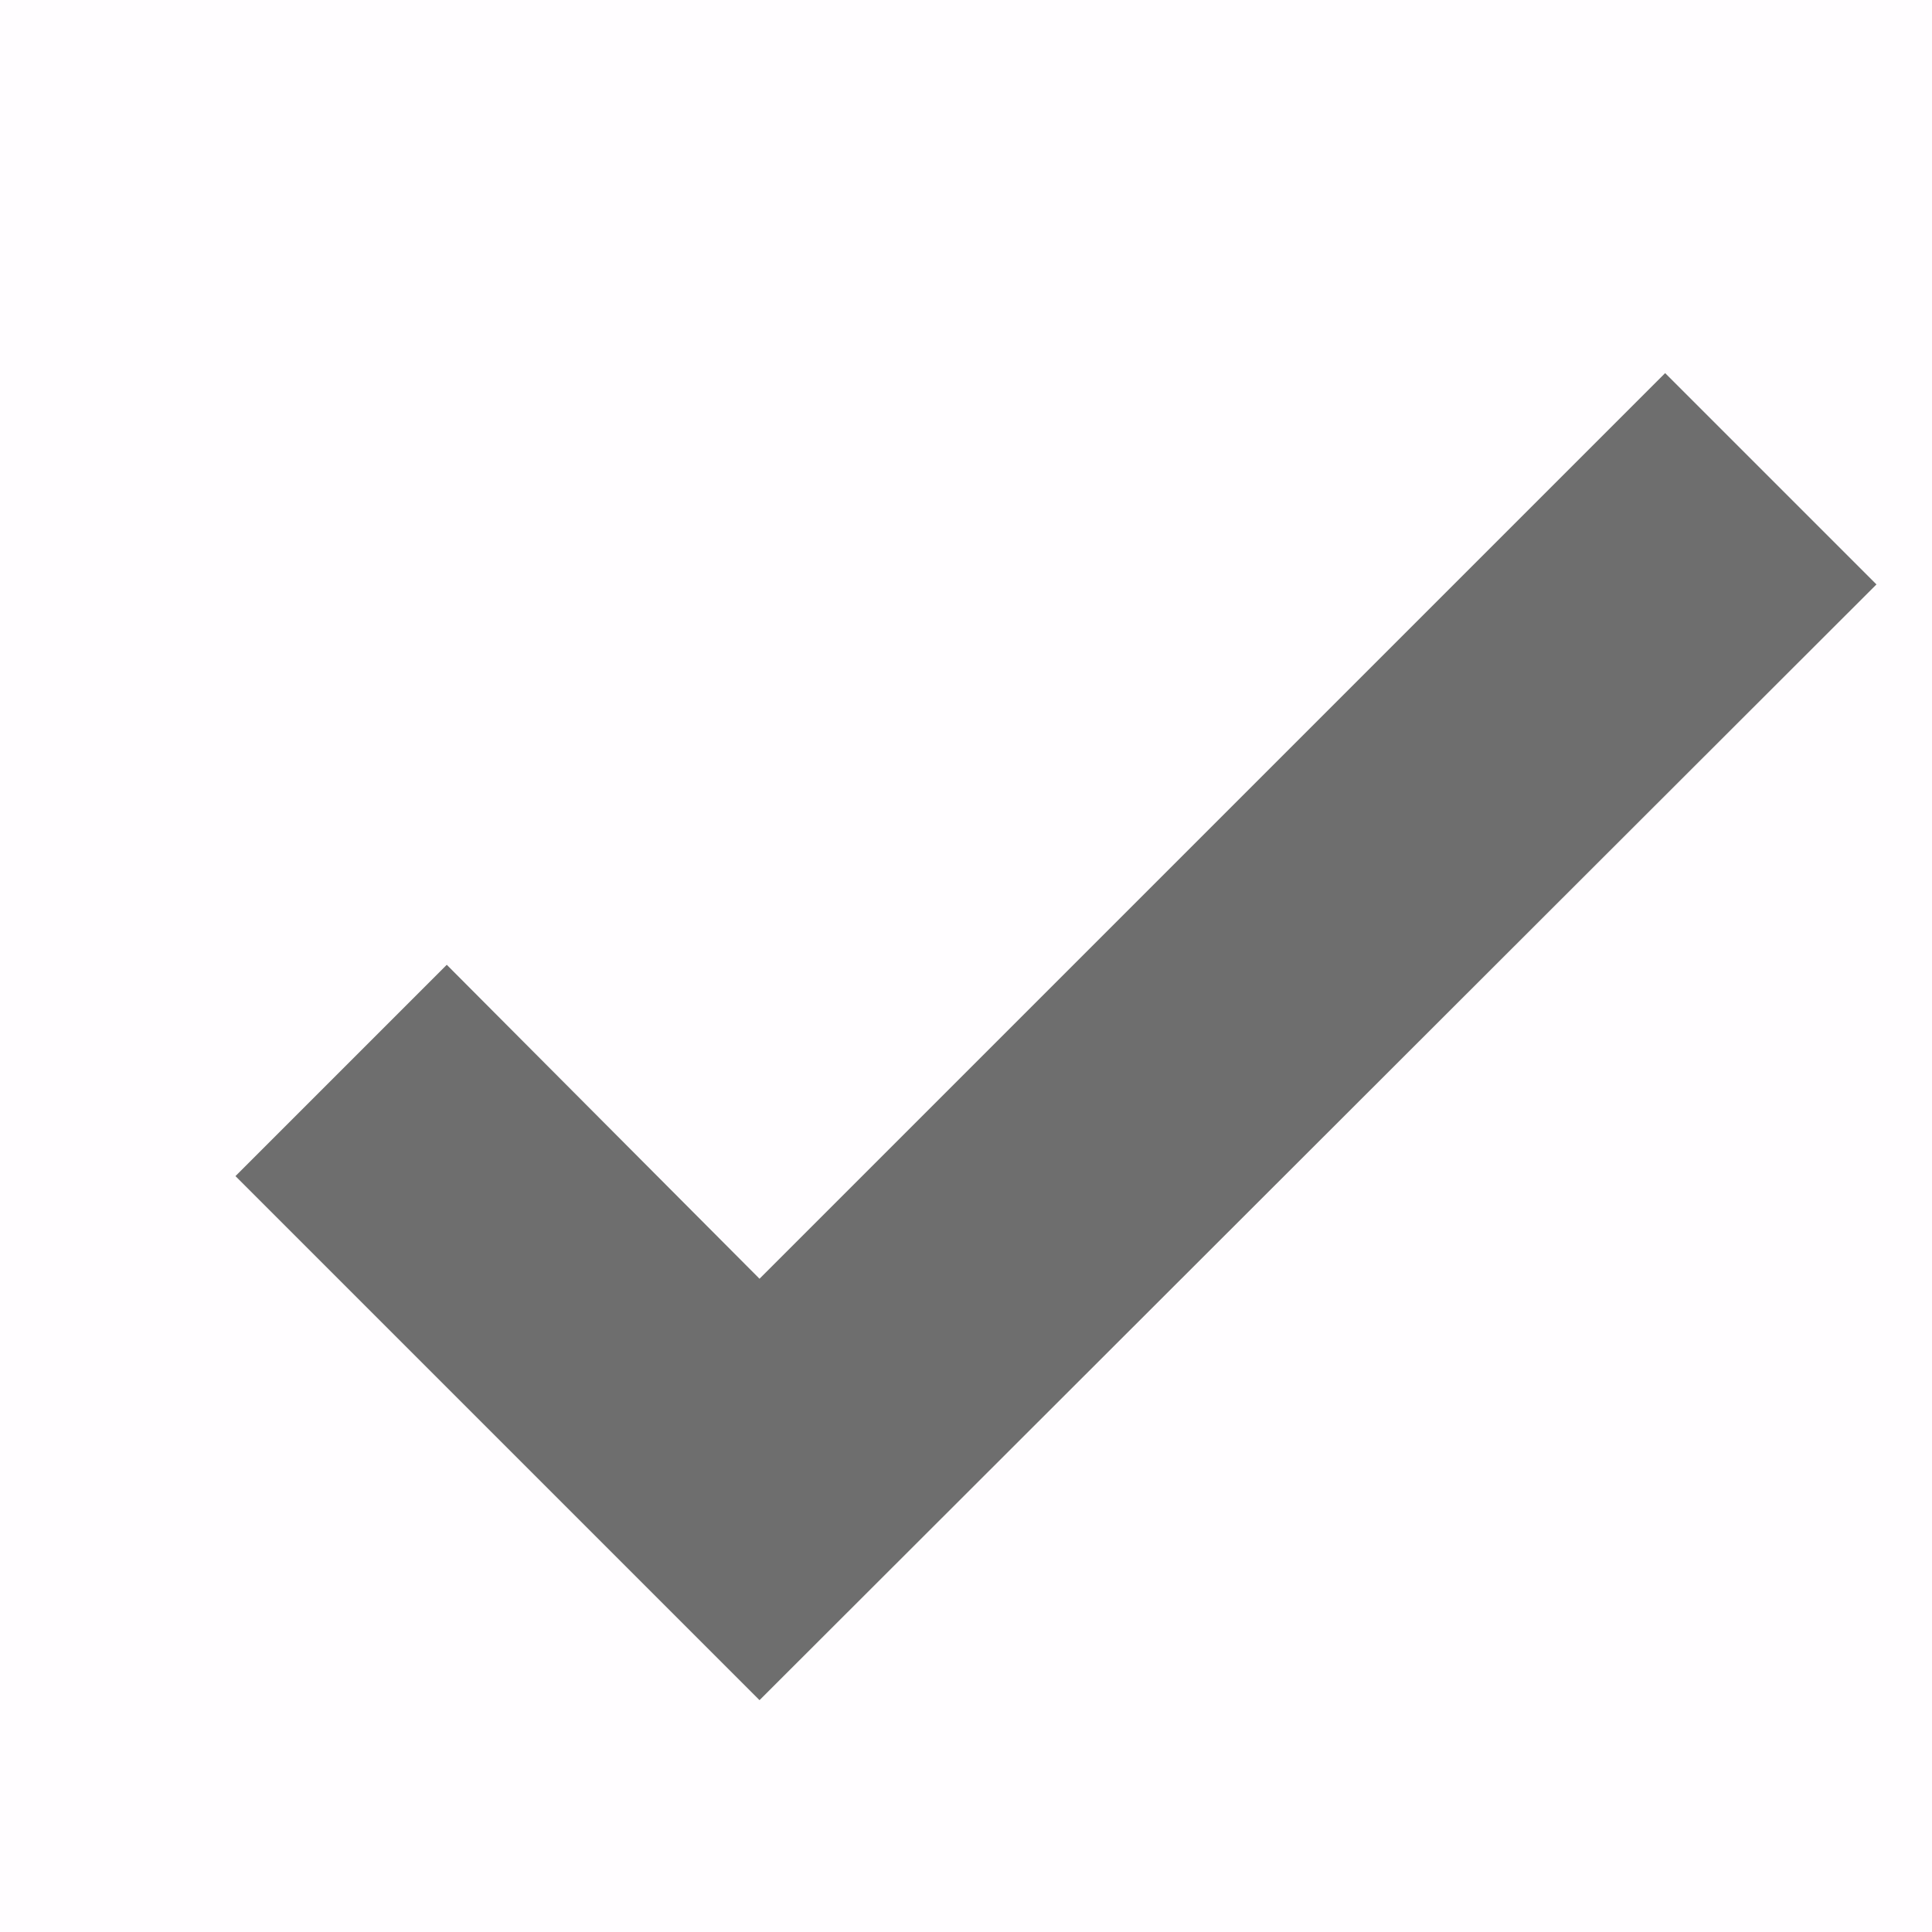
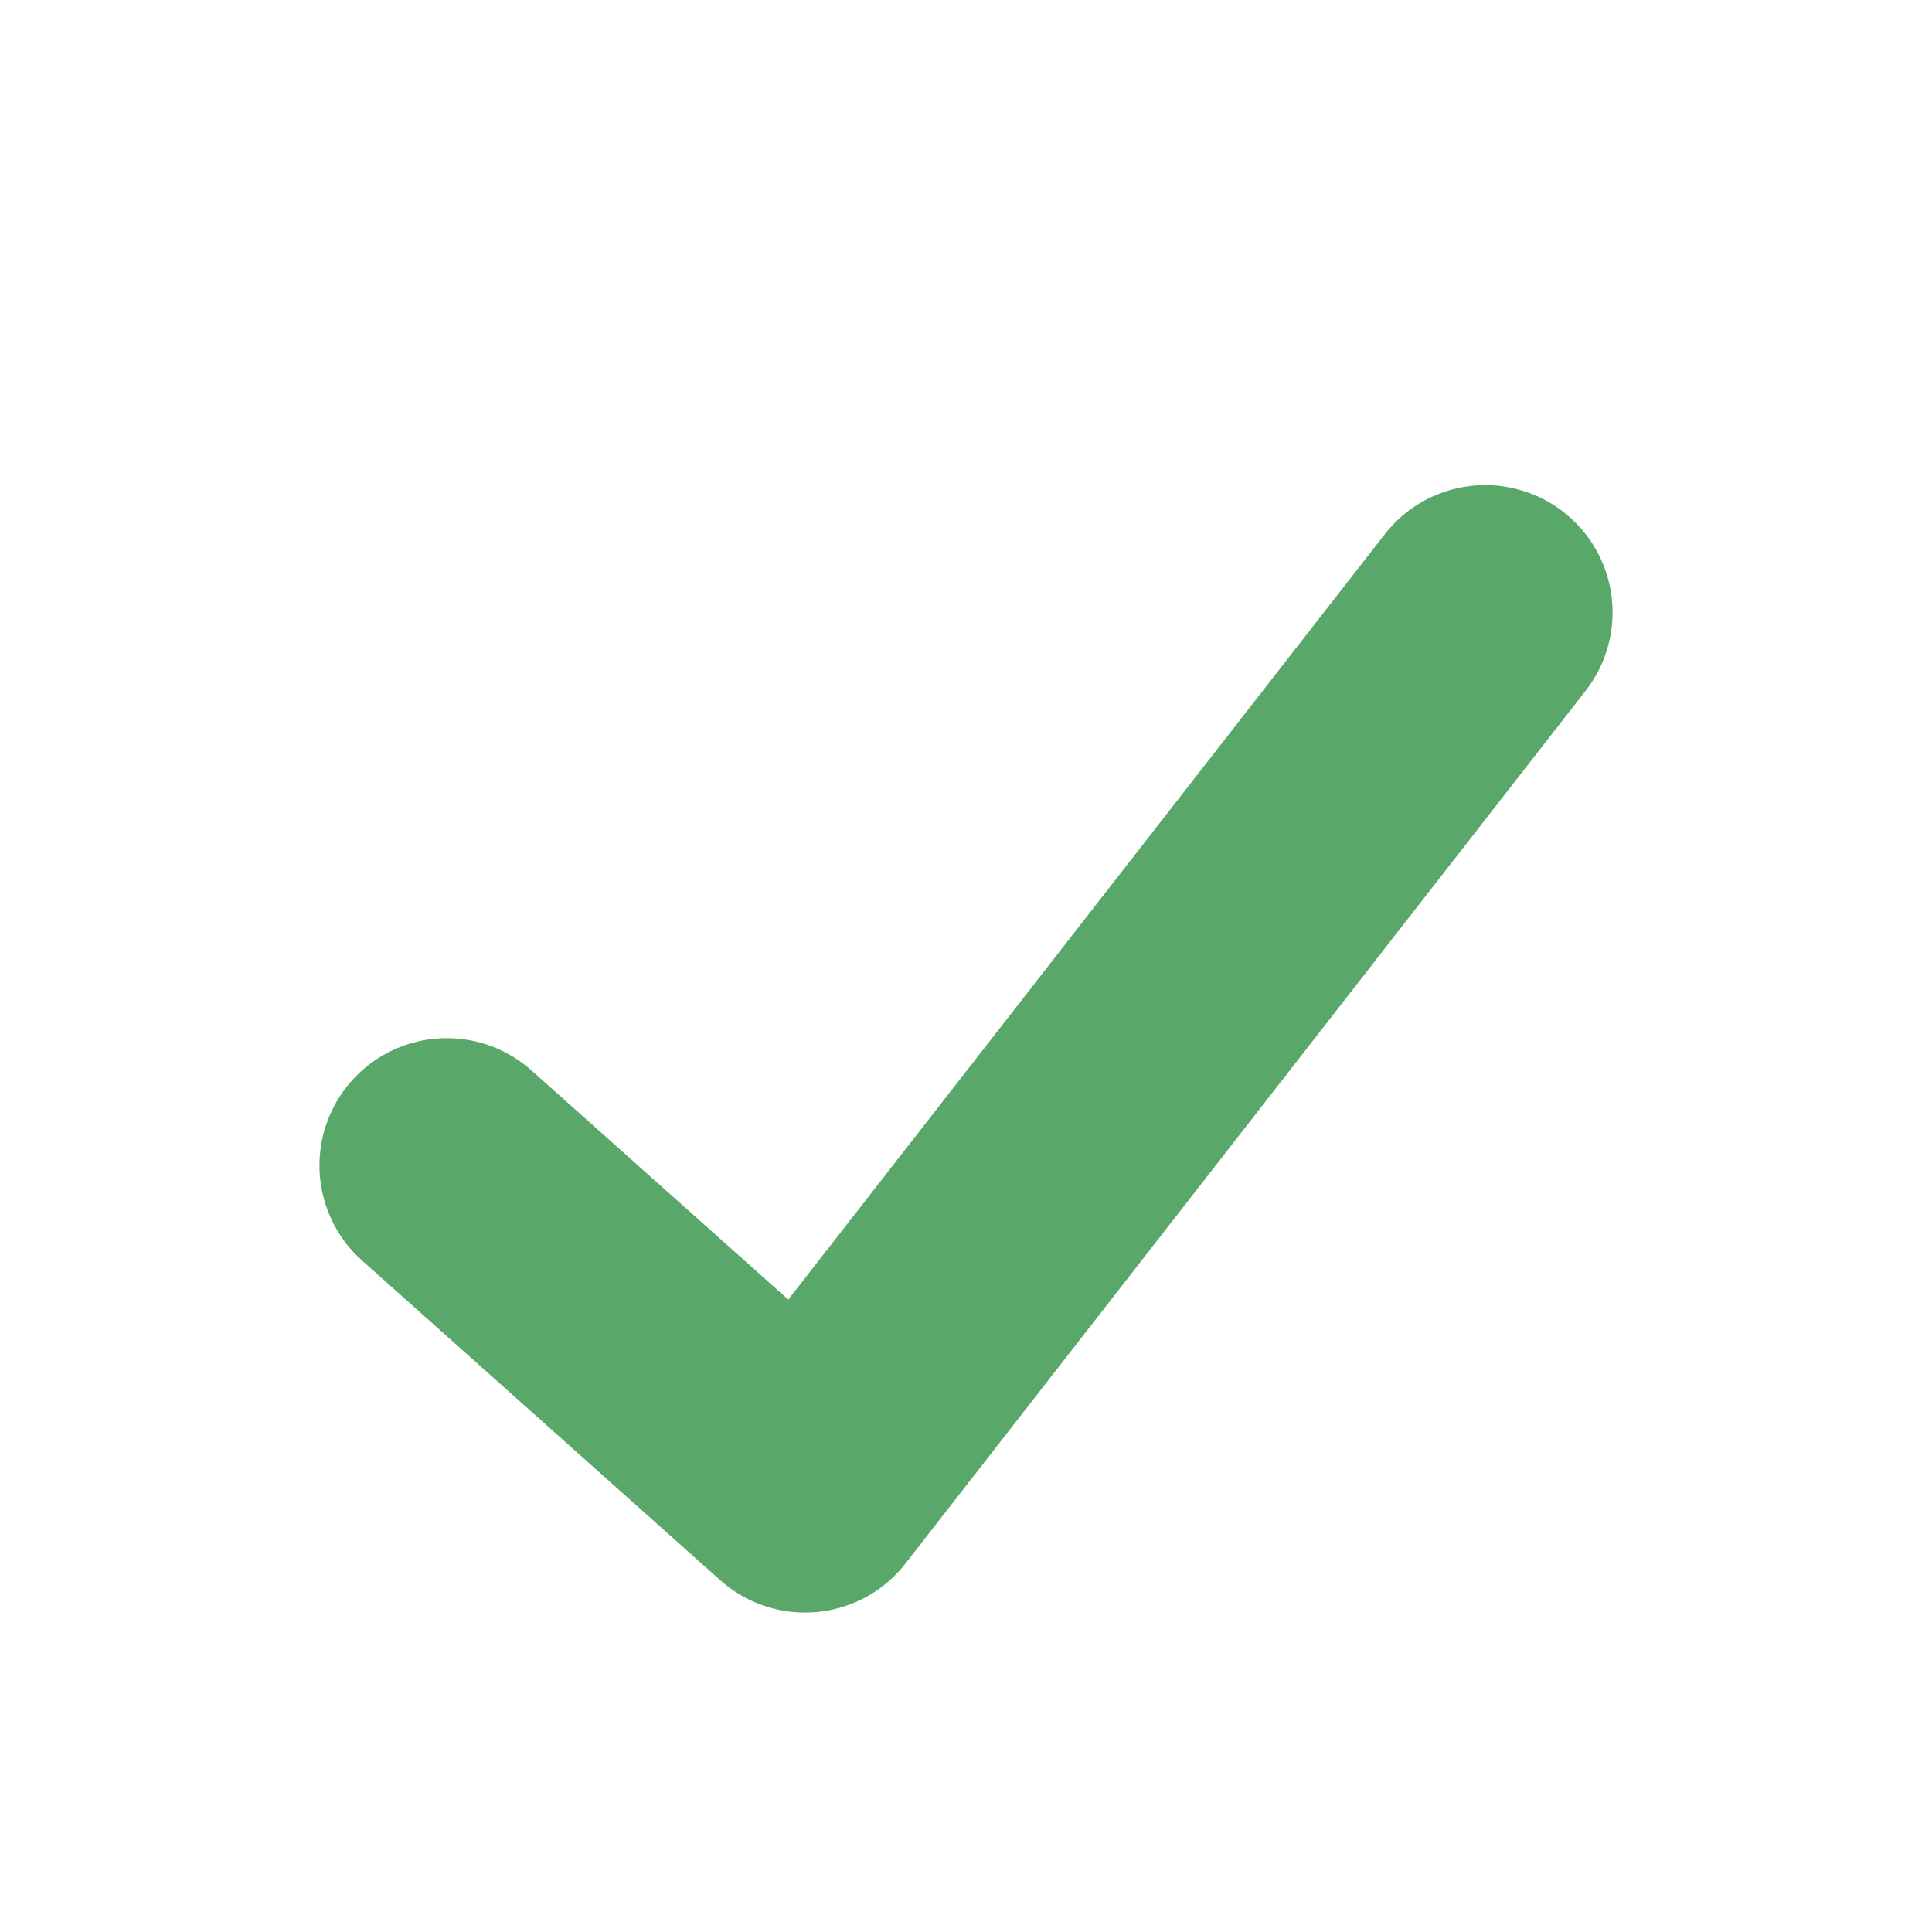
- <svg xmlns="http://www.w3.org/2000/svg" xmlns:ns1="urn:schemas-jetbrains-com:tisvg" ns1:v="1" width="13" height="13" viewBox="0 0 16 16">
-   <path d="M0 0h16v16H0z" fill="#F0F" opacity=".008" />
-   <path d="m13.79 3.09 1.75 1.75-9.25 9.24-4.34-4.34L3.7 7.99l2.59 2.6 7.5-7.5z" fill="#6E6E6E" />
+ <svg xmlns="http://www.w3.org/2000/svg" fill="none" height="16" viewBox="0 0 16 16" width="16">
+   <path d="M3.7 9.652 6.667 12.3 12.3 5.072" stroke="#59a869" stroke-linecap="round" stroke-linejoin="round" stroke-width="2.109" />
</svg>
